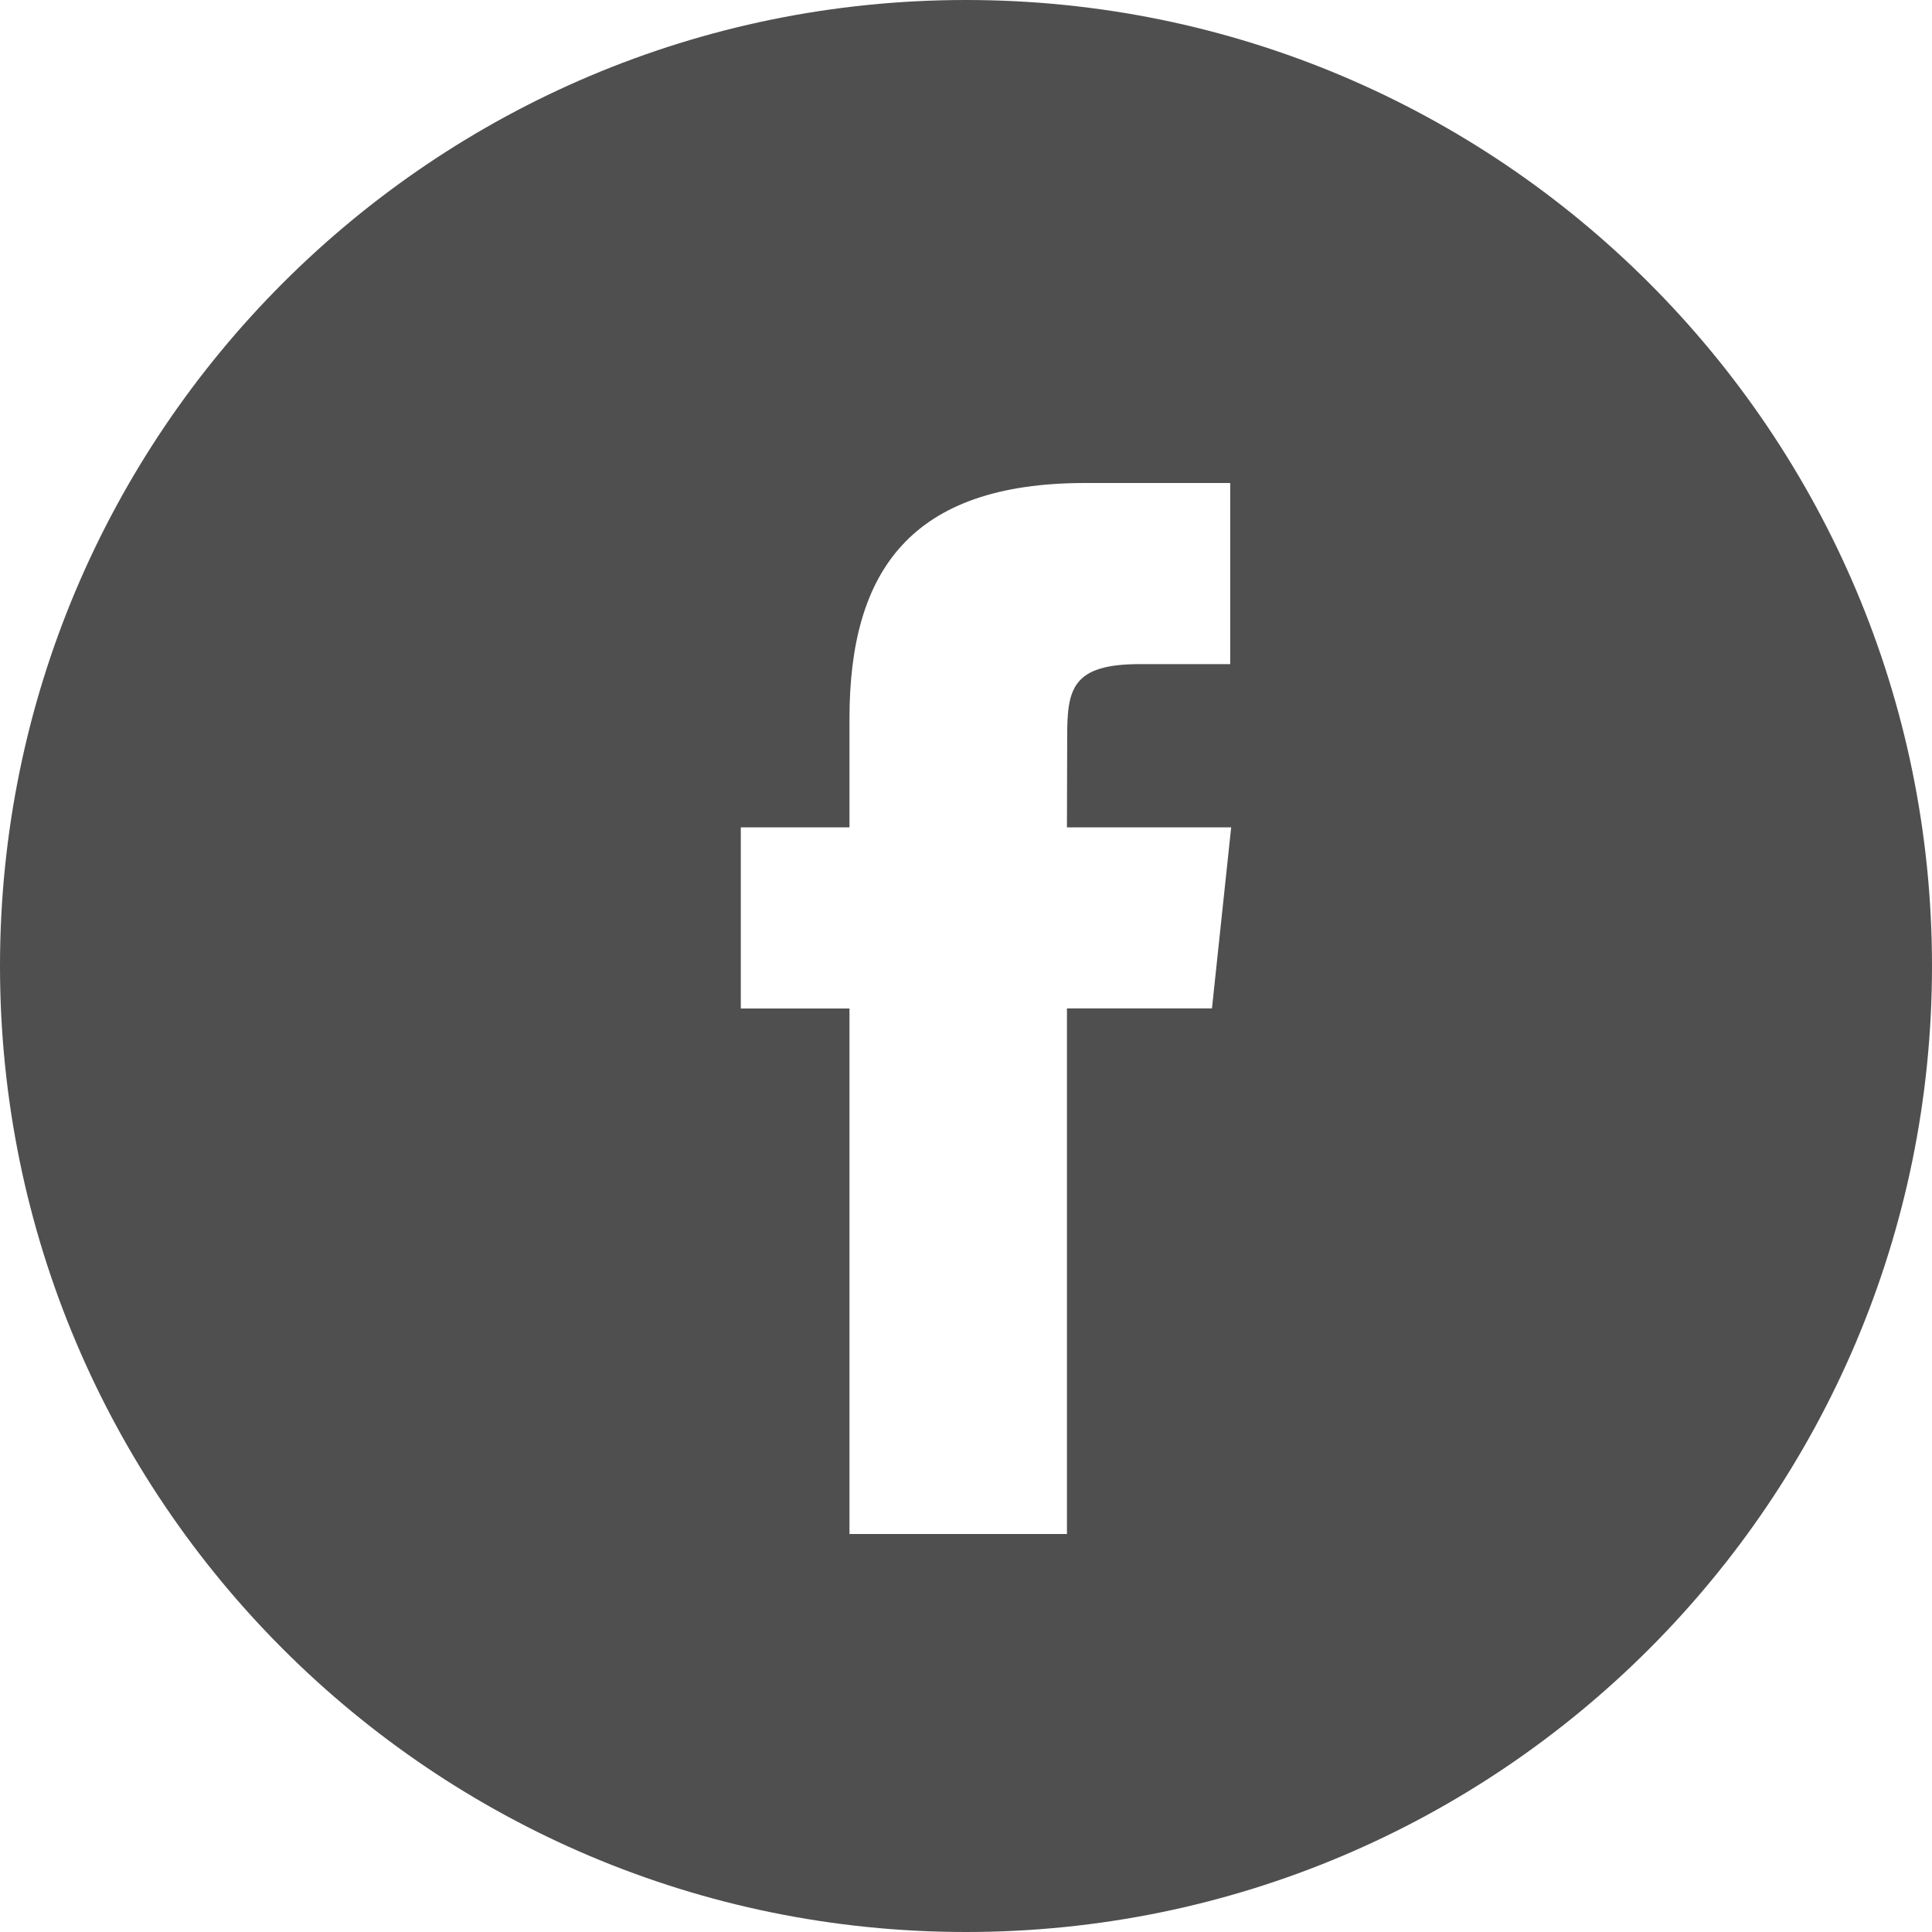
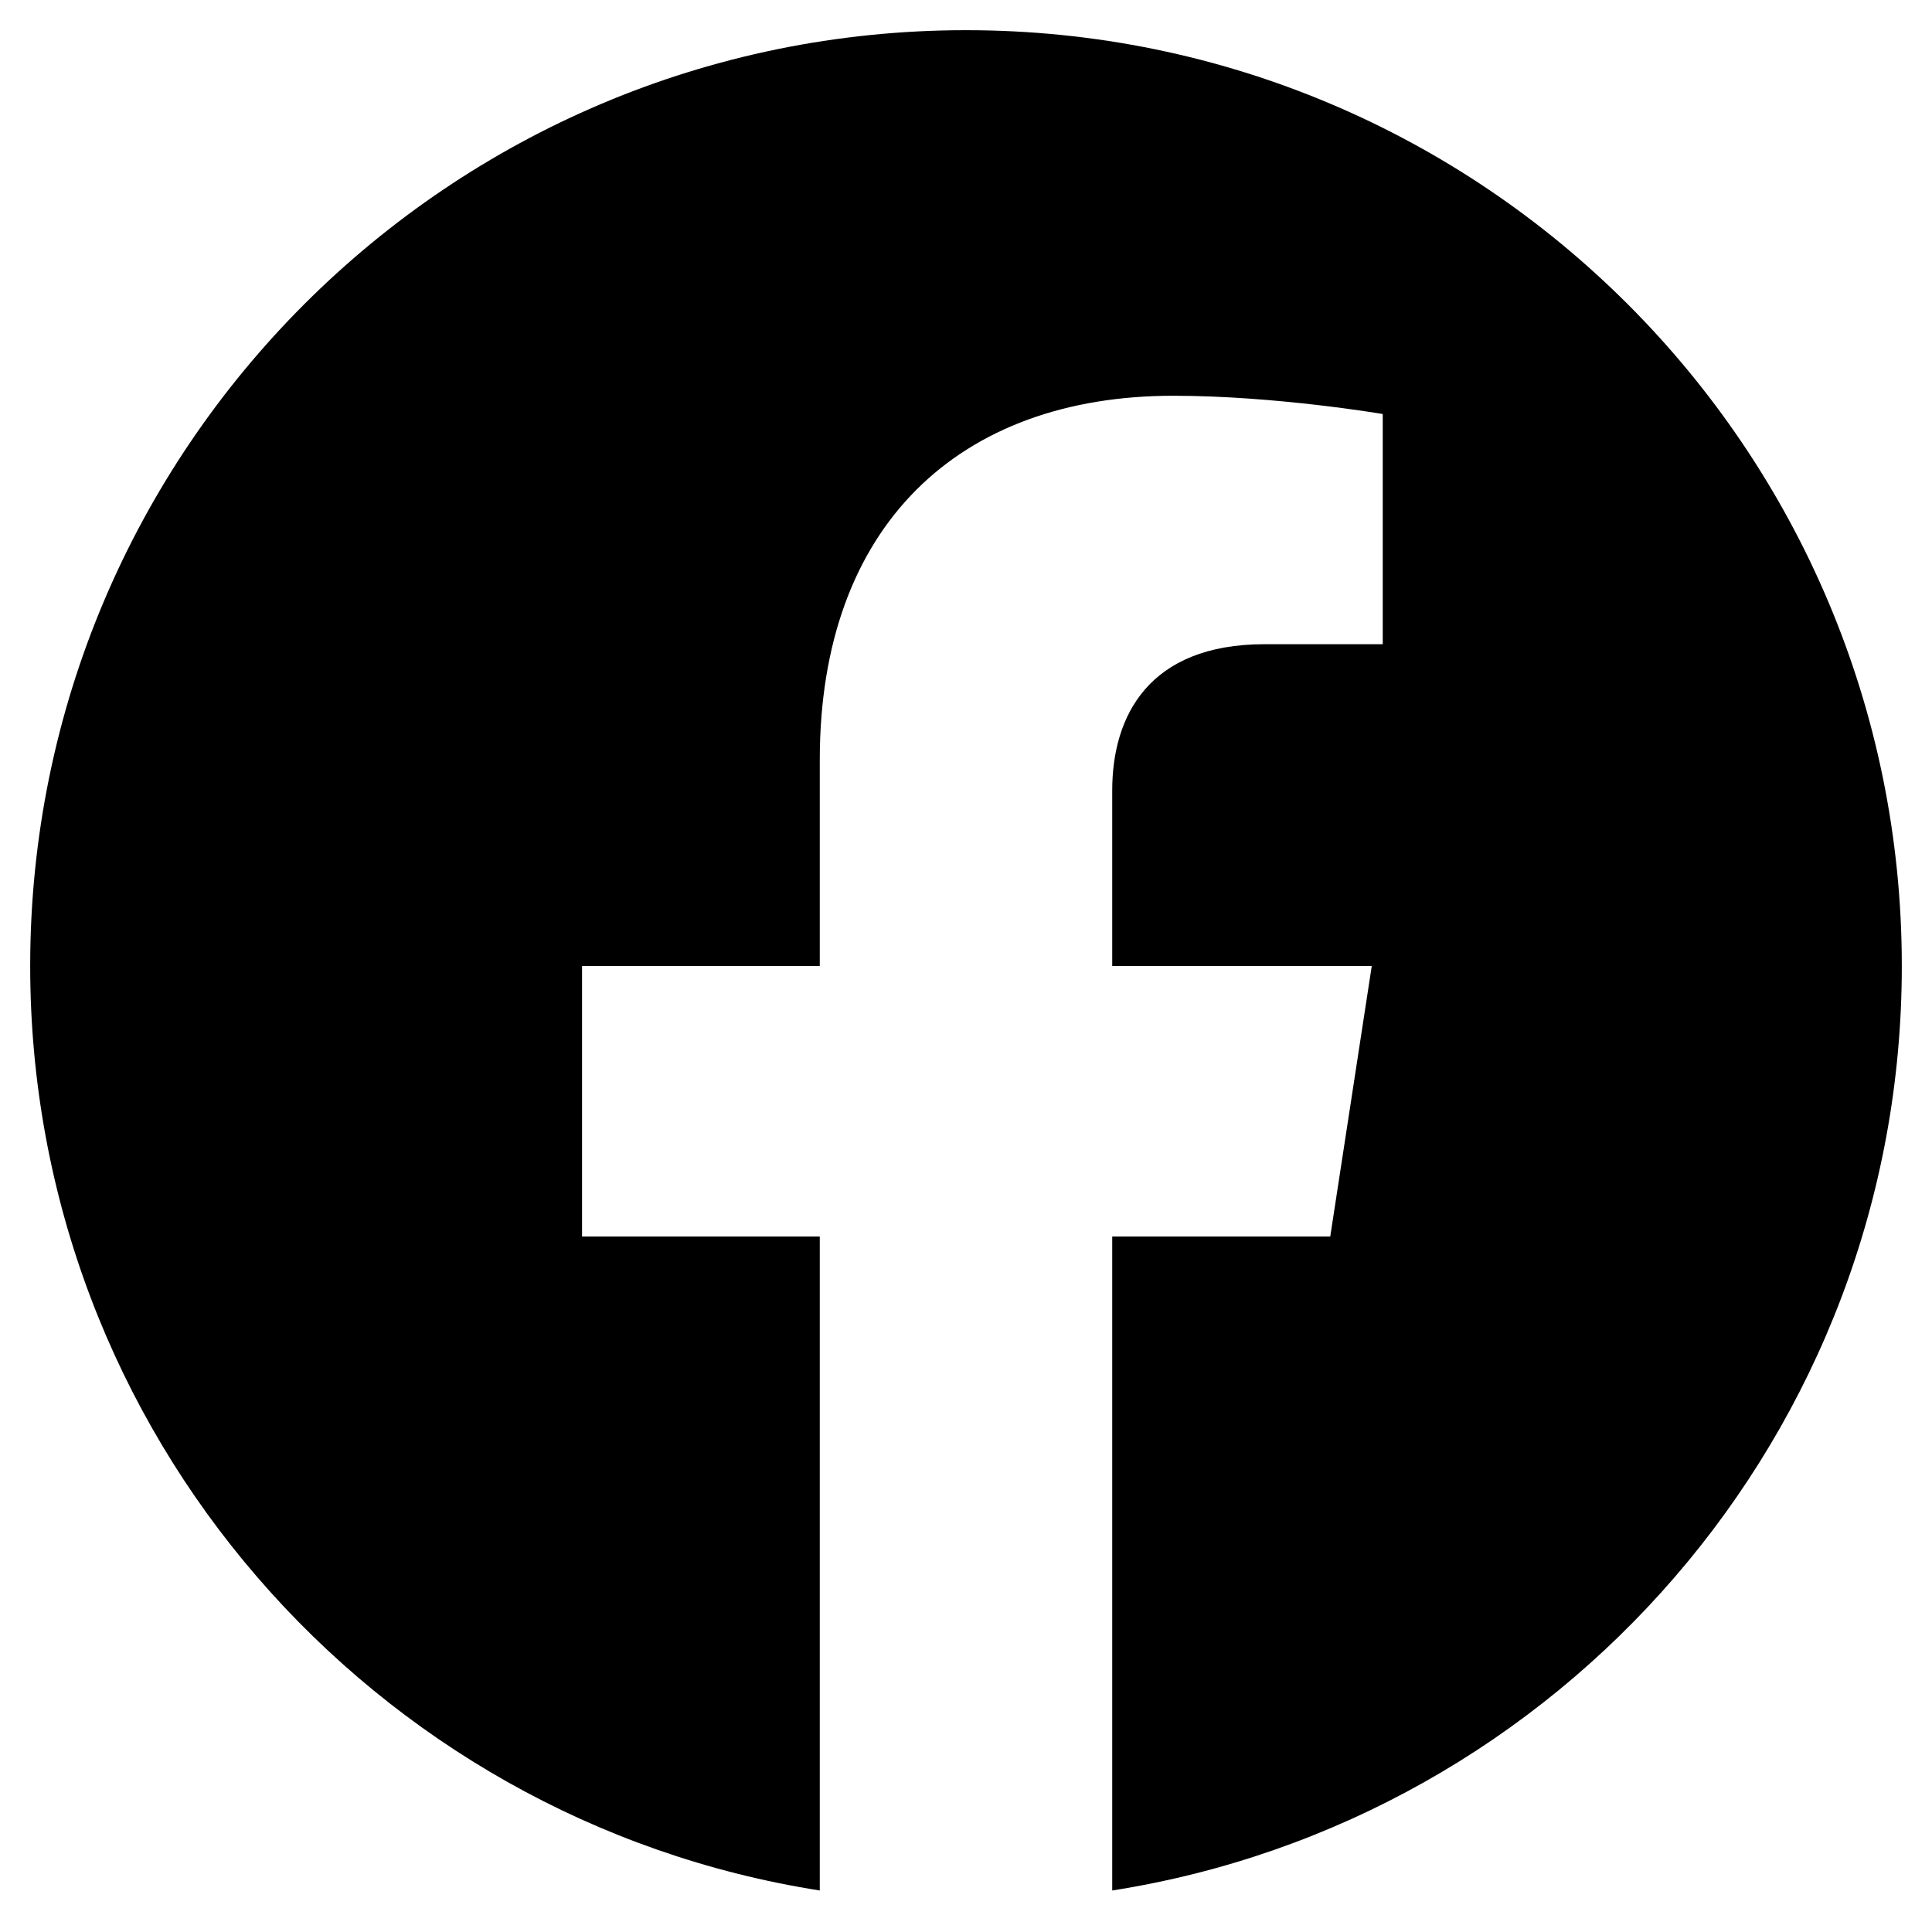
- <svg xmlns="http://www.w3.org/2000/svg" width="16" height="16" viewBox="0 0 16 16" fill="none">
-   <path fill-rule="evenodd" clip-rule="evenodd" d="M8 0C3.582 0 0 3.582 0 8C0 12.418 3.582 16 8 16C12.418 16 16 12.418 16 8C16 3.582 12.418 0 8 0ZM8.836 8.351V12.704H7.035V8.352H6.135V6.852H7.035V5.951C7.035 4.728 7.543 4 8.986 4H10.188V5.5H9.437C8.875 5.5 8.838 5.71 8.838 6.101L8.836 6.852H10.196L10.037 8.351H8.836Z" fill="#4F4F4F" />
+ <svg xmlns="http://www.w3.org/2000/svg" viewBox="0 0 512 512">
+   <path d="M504 256C504 119 393 8 256 8S8 119 8 256c0 123.78 90.69 226.38 209.25 245V327.69h-63V256h63v-54.64c0-62.15 37-96.48 93.67-96.48 27.14 0 55.52 4.84 55.52 4.84v61h-31.28c-30.8 0-40.41 19.12-40.41 38.73V256h68.78l-11 71.69h-57.78V501C413.31 482.38 504 379.78 504 256z" />
</svg>
